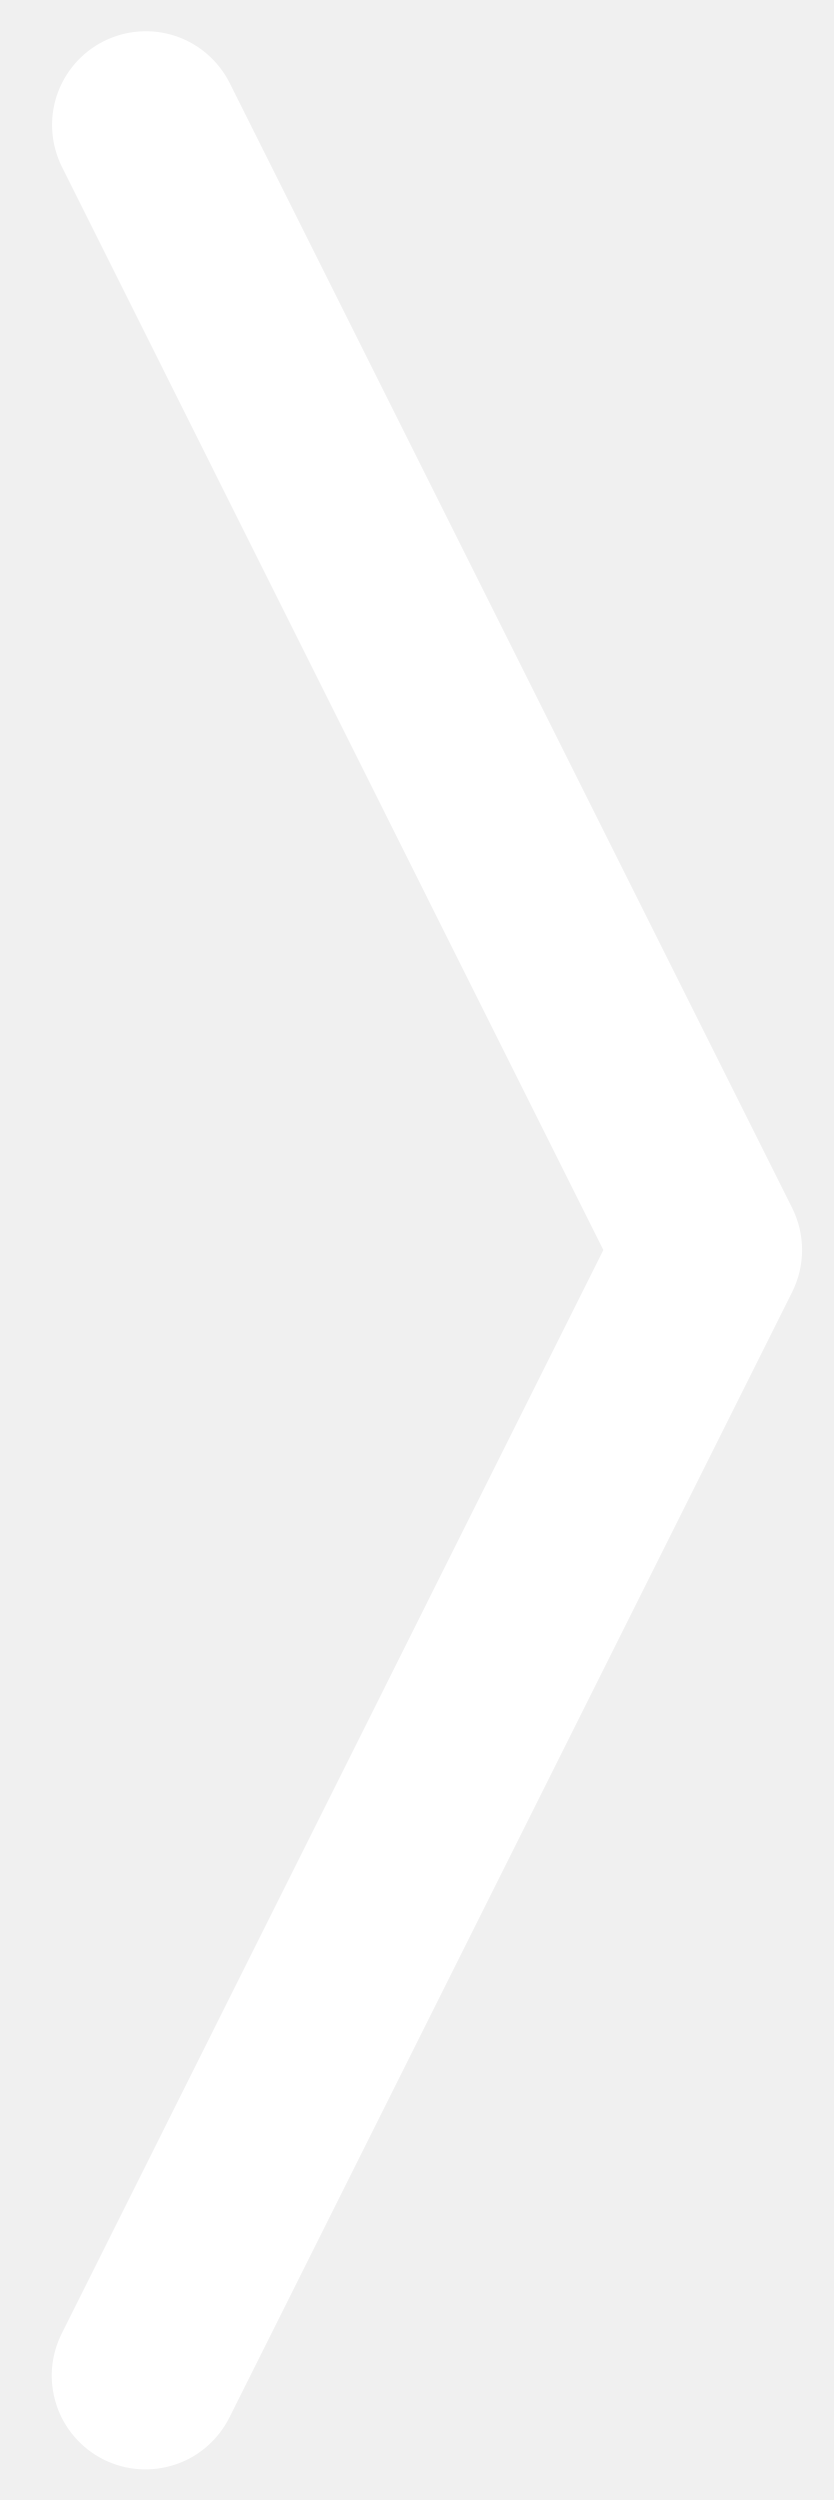
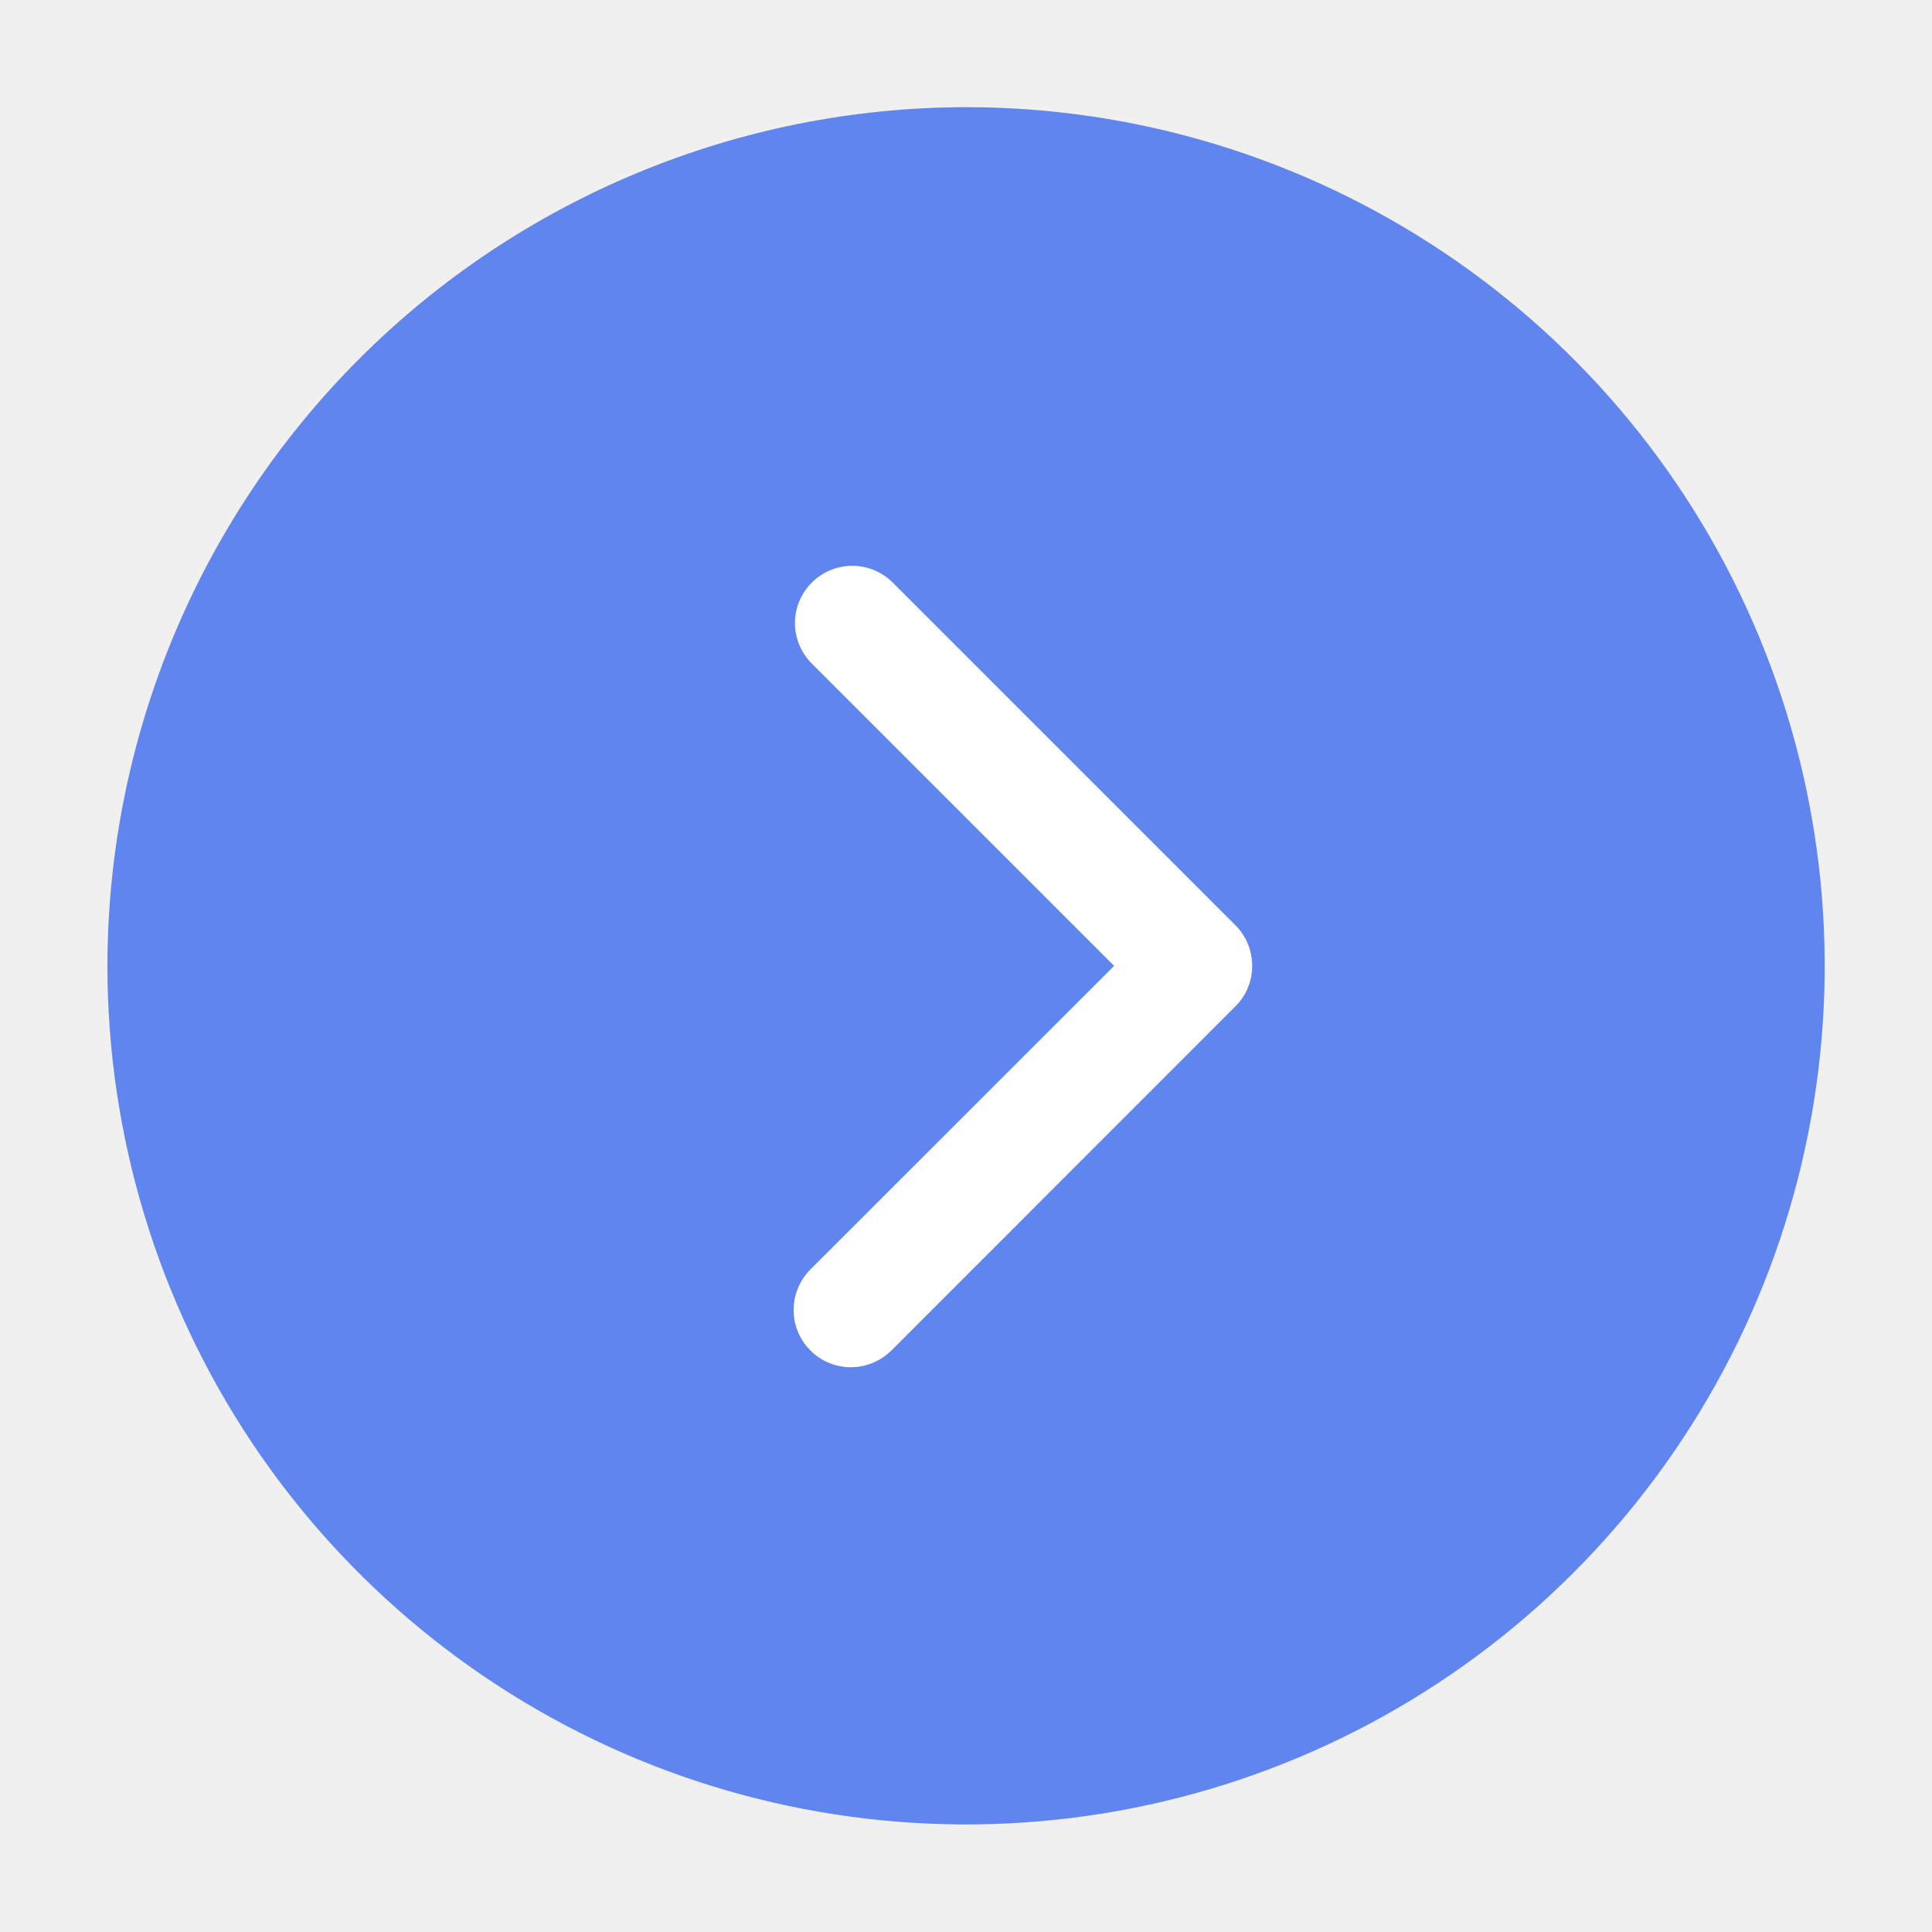
- <svg xmlns="http://www.w3.org/2000/svg" width="10" height="30" viewBox="0 0 10 30" fill="none">
-   <path fill-rule="evenodd" clip-rule="evenodd" d="M1.246 0.494C1.513 0.361 1.822 0.338 2.105 0.432C2.388 0.527 2.622 0.729 2.756 0.996L9.506 14.496C9.584 14.652 9.625 14.825 9.625 15C9.625 15.175 9.584 15.348 9.506 15.504L2.756 29.004C2.69 29.137 2.599 29.256 2.487 29.354C2.376 29.452 2.246 29.527 2.105 29.574C1.964 29.621 1.816 29.64 1.668 29.63C1.519 29.62 1.375 29.58 1.242 29.514C1.109 29.447 0.991 29.355 0.894 29.242C0.797 29.13 0.723 29 0.677 28.858C0.631 28.717 0.613 28.569 0.624 28.421C0.636 28.273 0.677 28.128 0.744 27.996L7.24 15L0.744 2.004C0.611 1.737 0.588 1.428 0.682 1.145C0.777 0.862 0.979 0.628 1.246 0.494Z" fill="white" />
+ <svg xmlns="http://www.w3.org/2000/svg" width="15" height="15" viewBox="0 0 15 15" fill="none">
+   <rect width="10" height="8.333" transform="translate(2.5 3.33203)" fill="white" />
+   <path d="M7.5 0.832C8.819 0.832 10.108 1.223 11.204 1.956C12.3 2.688 13.155 3.729 13.659 4.947C14.164 6.166 14.296 7.506 14.039 8.799C13.782 10.092 13.147 11.28 12.214 12.213C11.282 13.145 10.094 13.78 8.801 14.037C7.508 14.294 6.167 14.162 4.949 13.658C3.731 13.153 2.69 12.299 1.957 11.203C1.225 10.106 0.834 8.817 0.834 7.499C0.836 5.731 1.539 4.037 2.788 2.787C4.038 1.537 5.733 0.834 7.5 0.832V0.832ZM6.297 9.851C6.255 9.892 6.221 9.941 6.198 9.995C6.174 10.05 6.162 10.108 6.162 10.167C6.161 10.226 6.172 10.284 6.195 10.339C6.217 10.394 6.25 10.443 6.292 10.485C6.333 10.527 6.383 10.56 6.438 10.582C6.492 10.604 6.551 10.616 6.61 10.615C6.669 10.615 6.727 10.602 6.781 10.579C6.836 10.556 6.885 10.522 6.926 10.48L9.592 7.813C9.676 7.73 9.722 7.617 9.722 7.499C9.722 7.381 9.676 7.268 9.592 7.184L6.926 4.518C6.842 4.437 6.73 4.392 6.613 4.393C6.497 4.394 6.385 4.441 6.303 4.523C6.22 4.606 6.173 4.717 6.172 4.834C6.171 4.95 6.216 5.062 6.297 5.146L8.65 7.499L6.297 9.851Z" fill="#6185EE" />
</svg>
